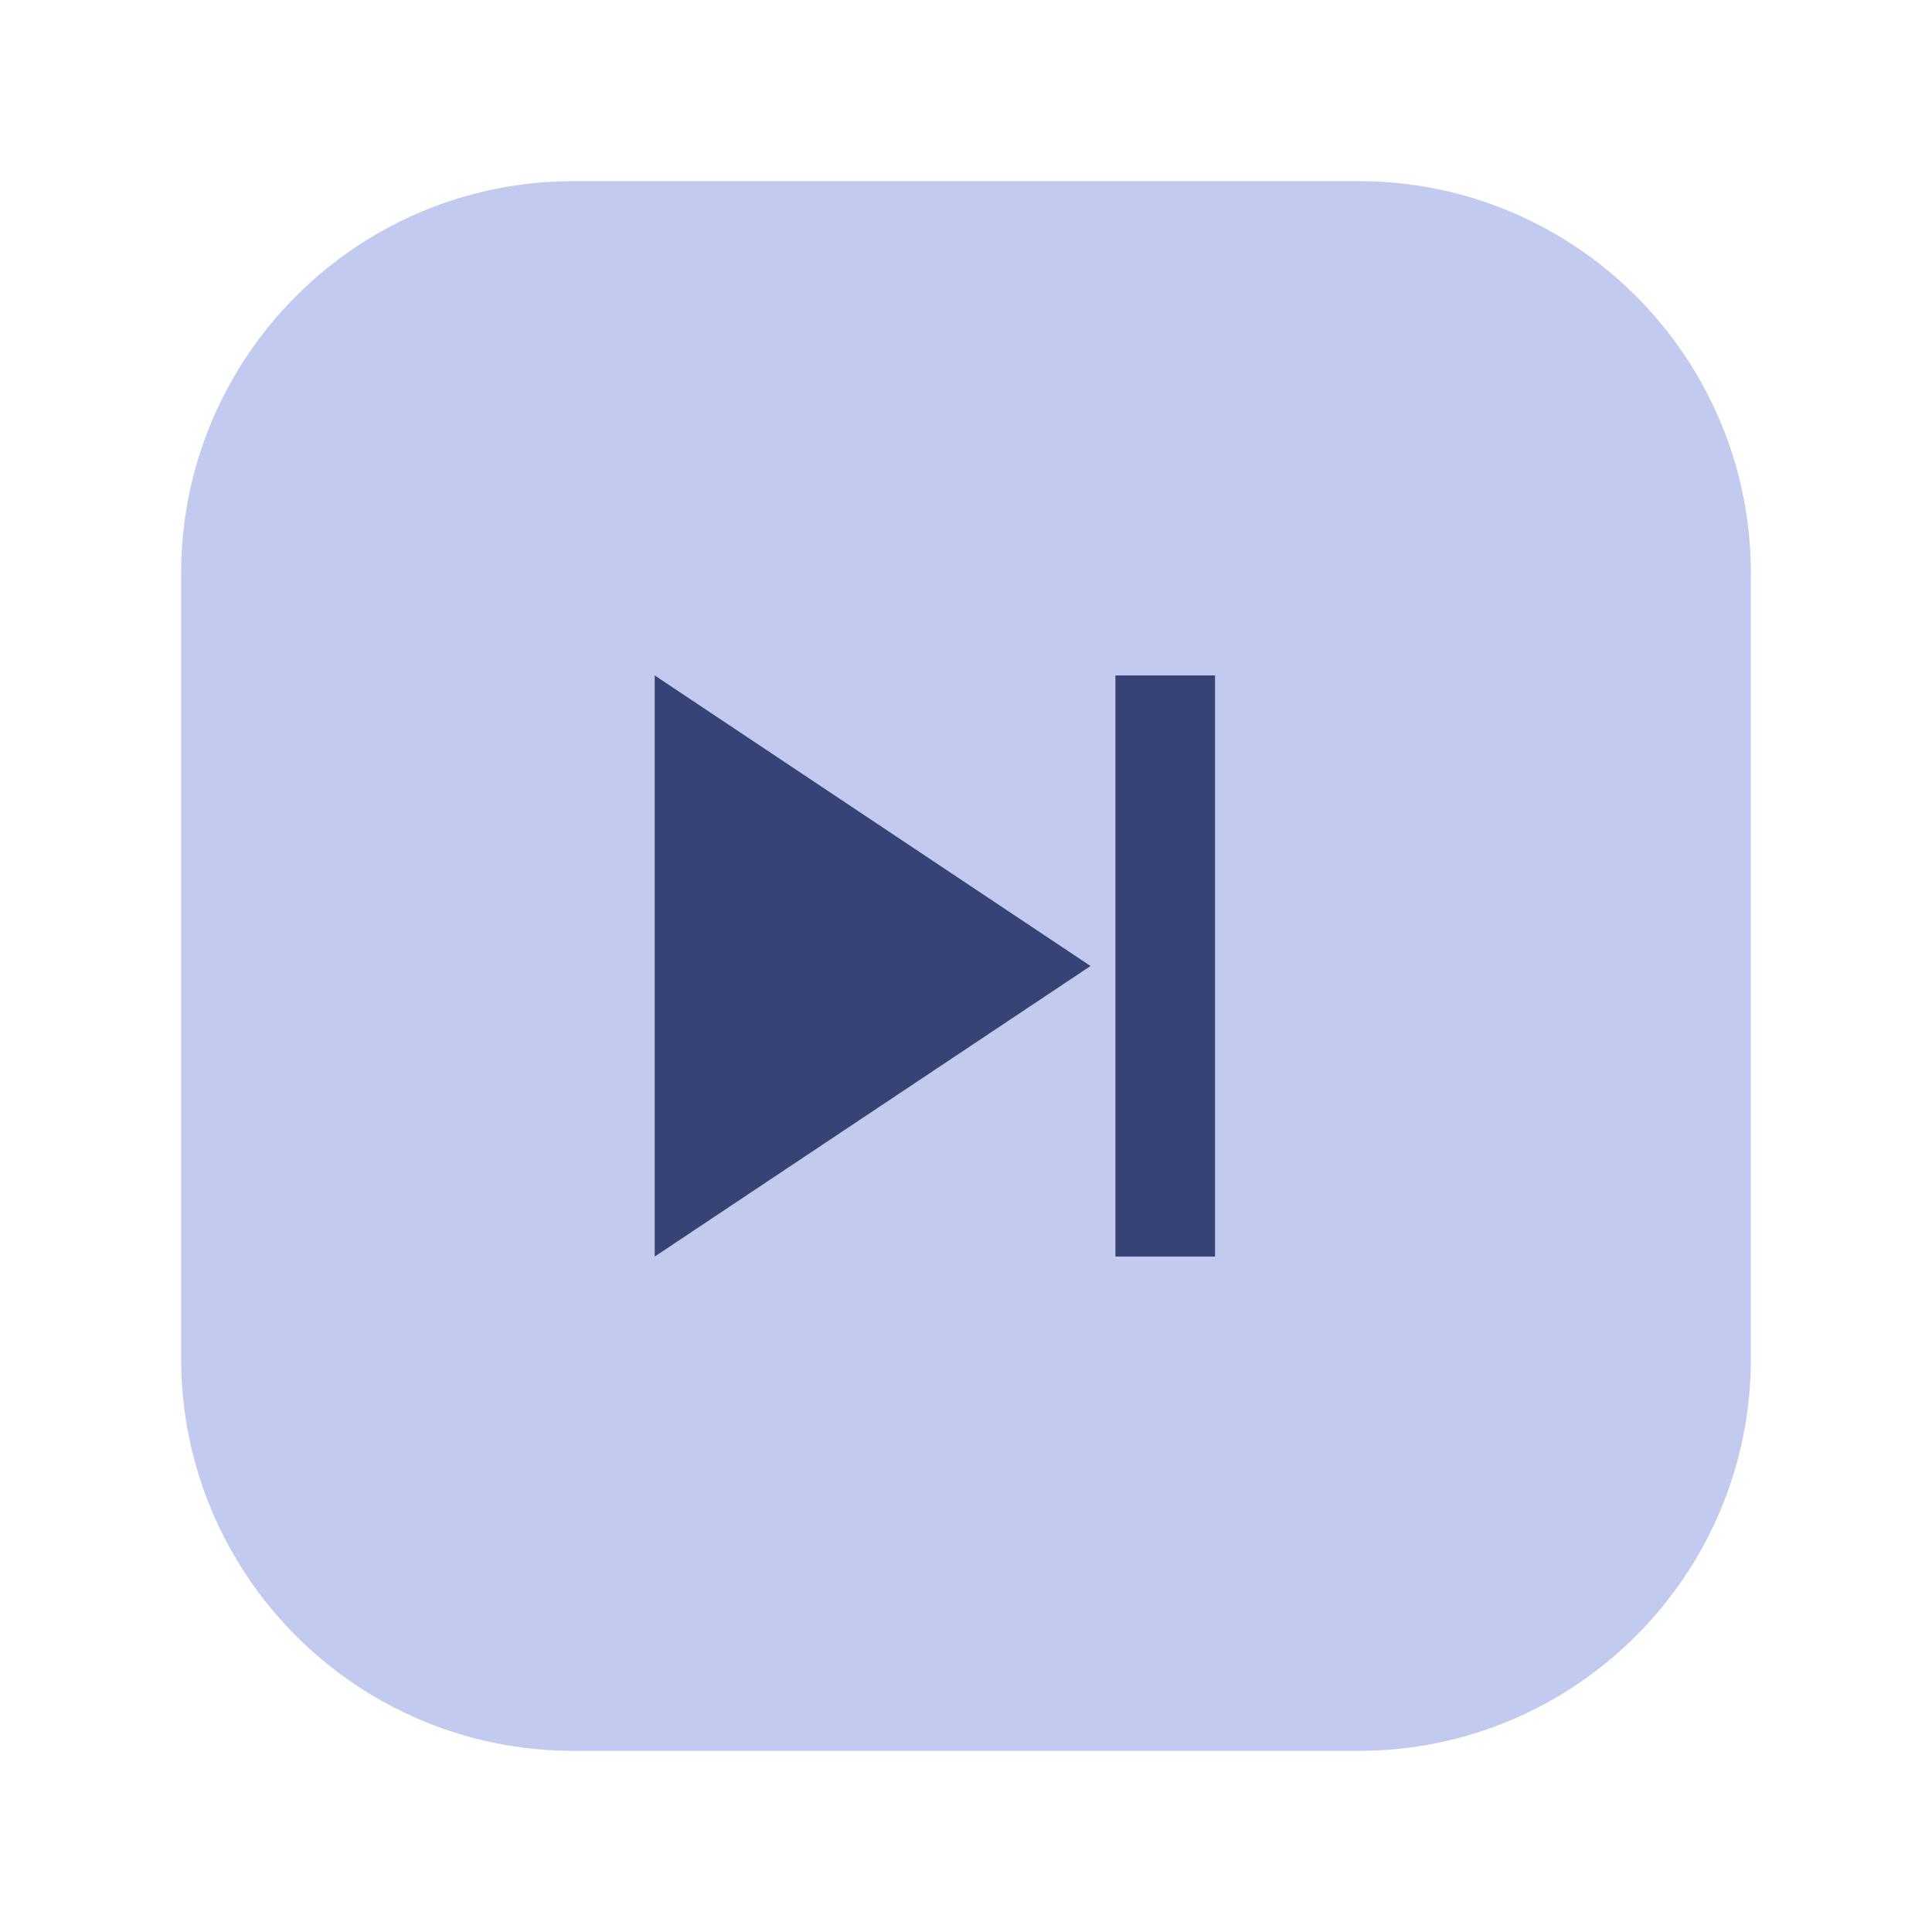
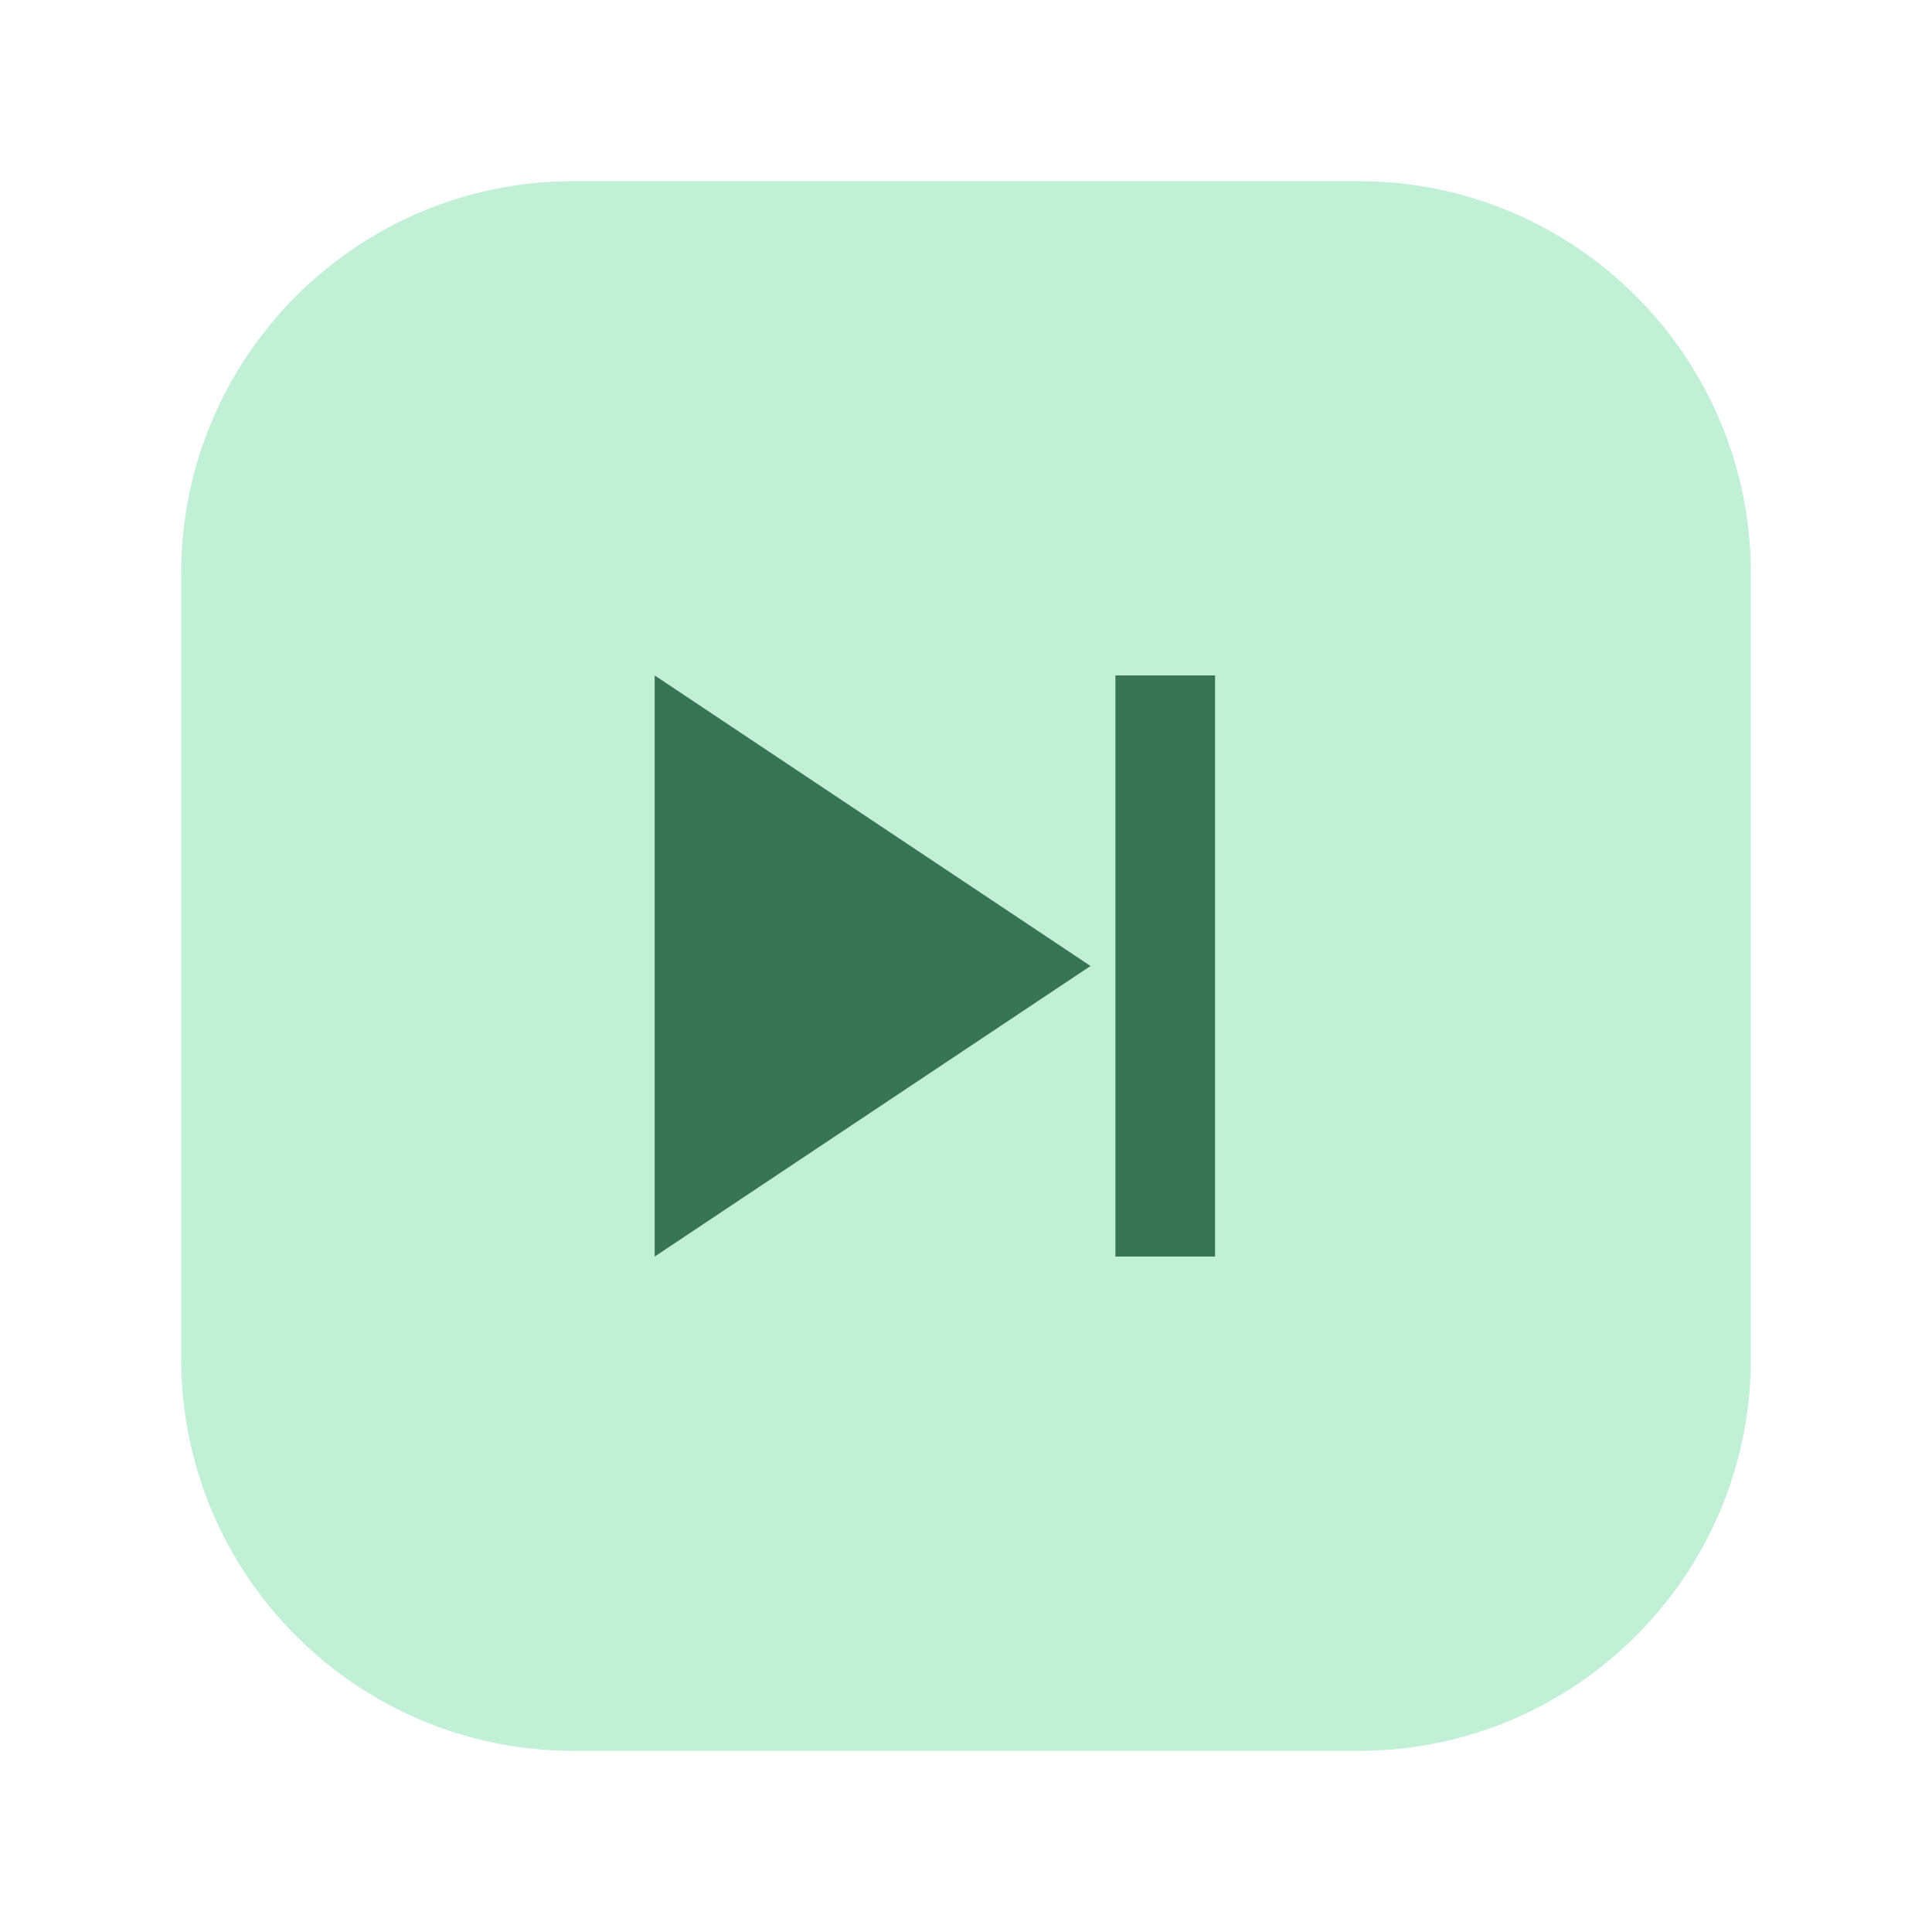
<svg xmlns="http://www.w3.org/2000/svg" width="512" height="512" viewBox="0 0 512 512">
-   <rect x="48" y="48" width="416" height="416" rx="104" fill="hsl(229,60%,85%)" />
+   <rect x="48" y="48" width="416" height="416" rx="104" fill="hsl(148,60%,85%)" />
  <g transform="translate(124,124) scale(11)">
-     <path d="M18 5h-2.4v14H18z" fill="hsl(229,35%,34%)" />
-     <path d="M4.5 5 15 12 4.5 19z" fill="hsl(229,35%,34%)" />
+     <path d="M18 5h-2.4v14H18z" fill="hsl(148,35%,34%)" />
+     <path d="M4.5 5 15 12 4.5 19z" fill="hsl(148,35%,34%)" />
  </g>
</svg>
